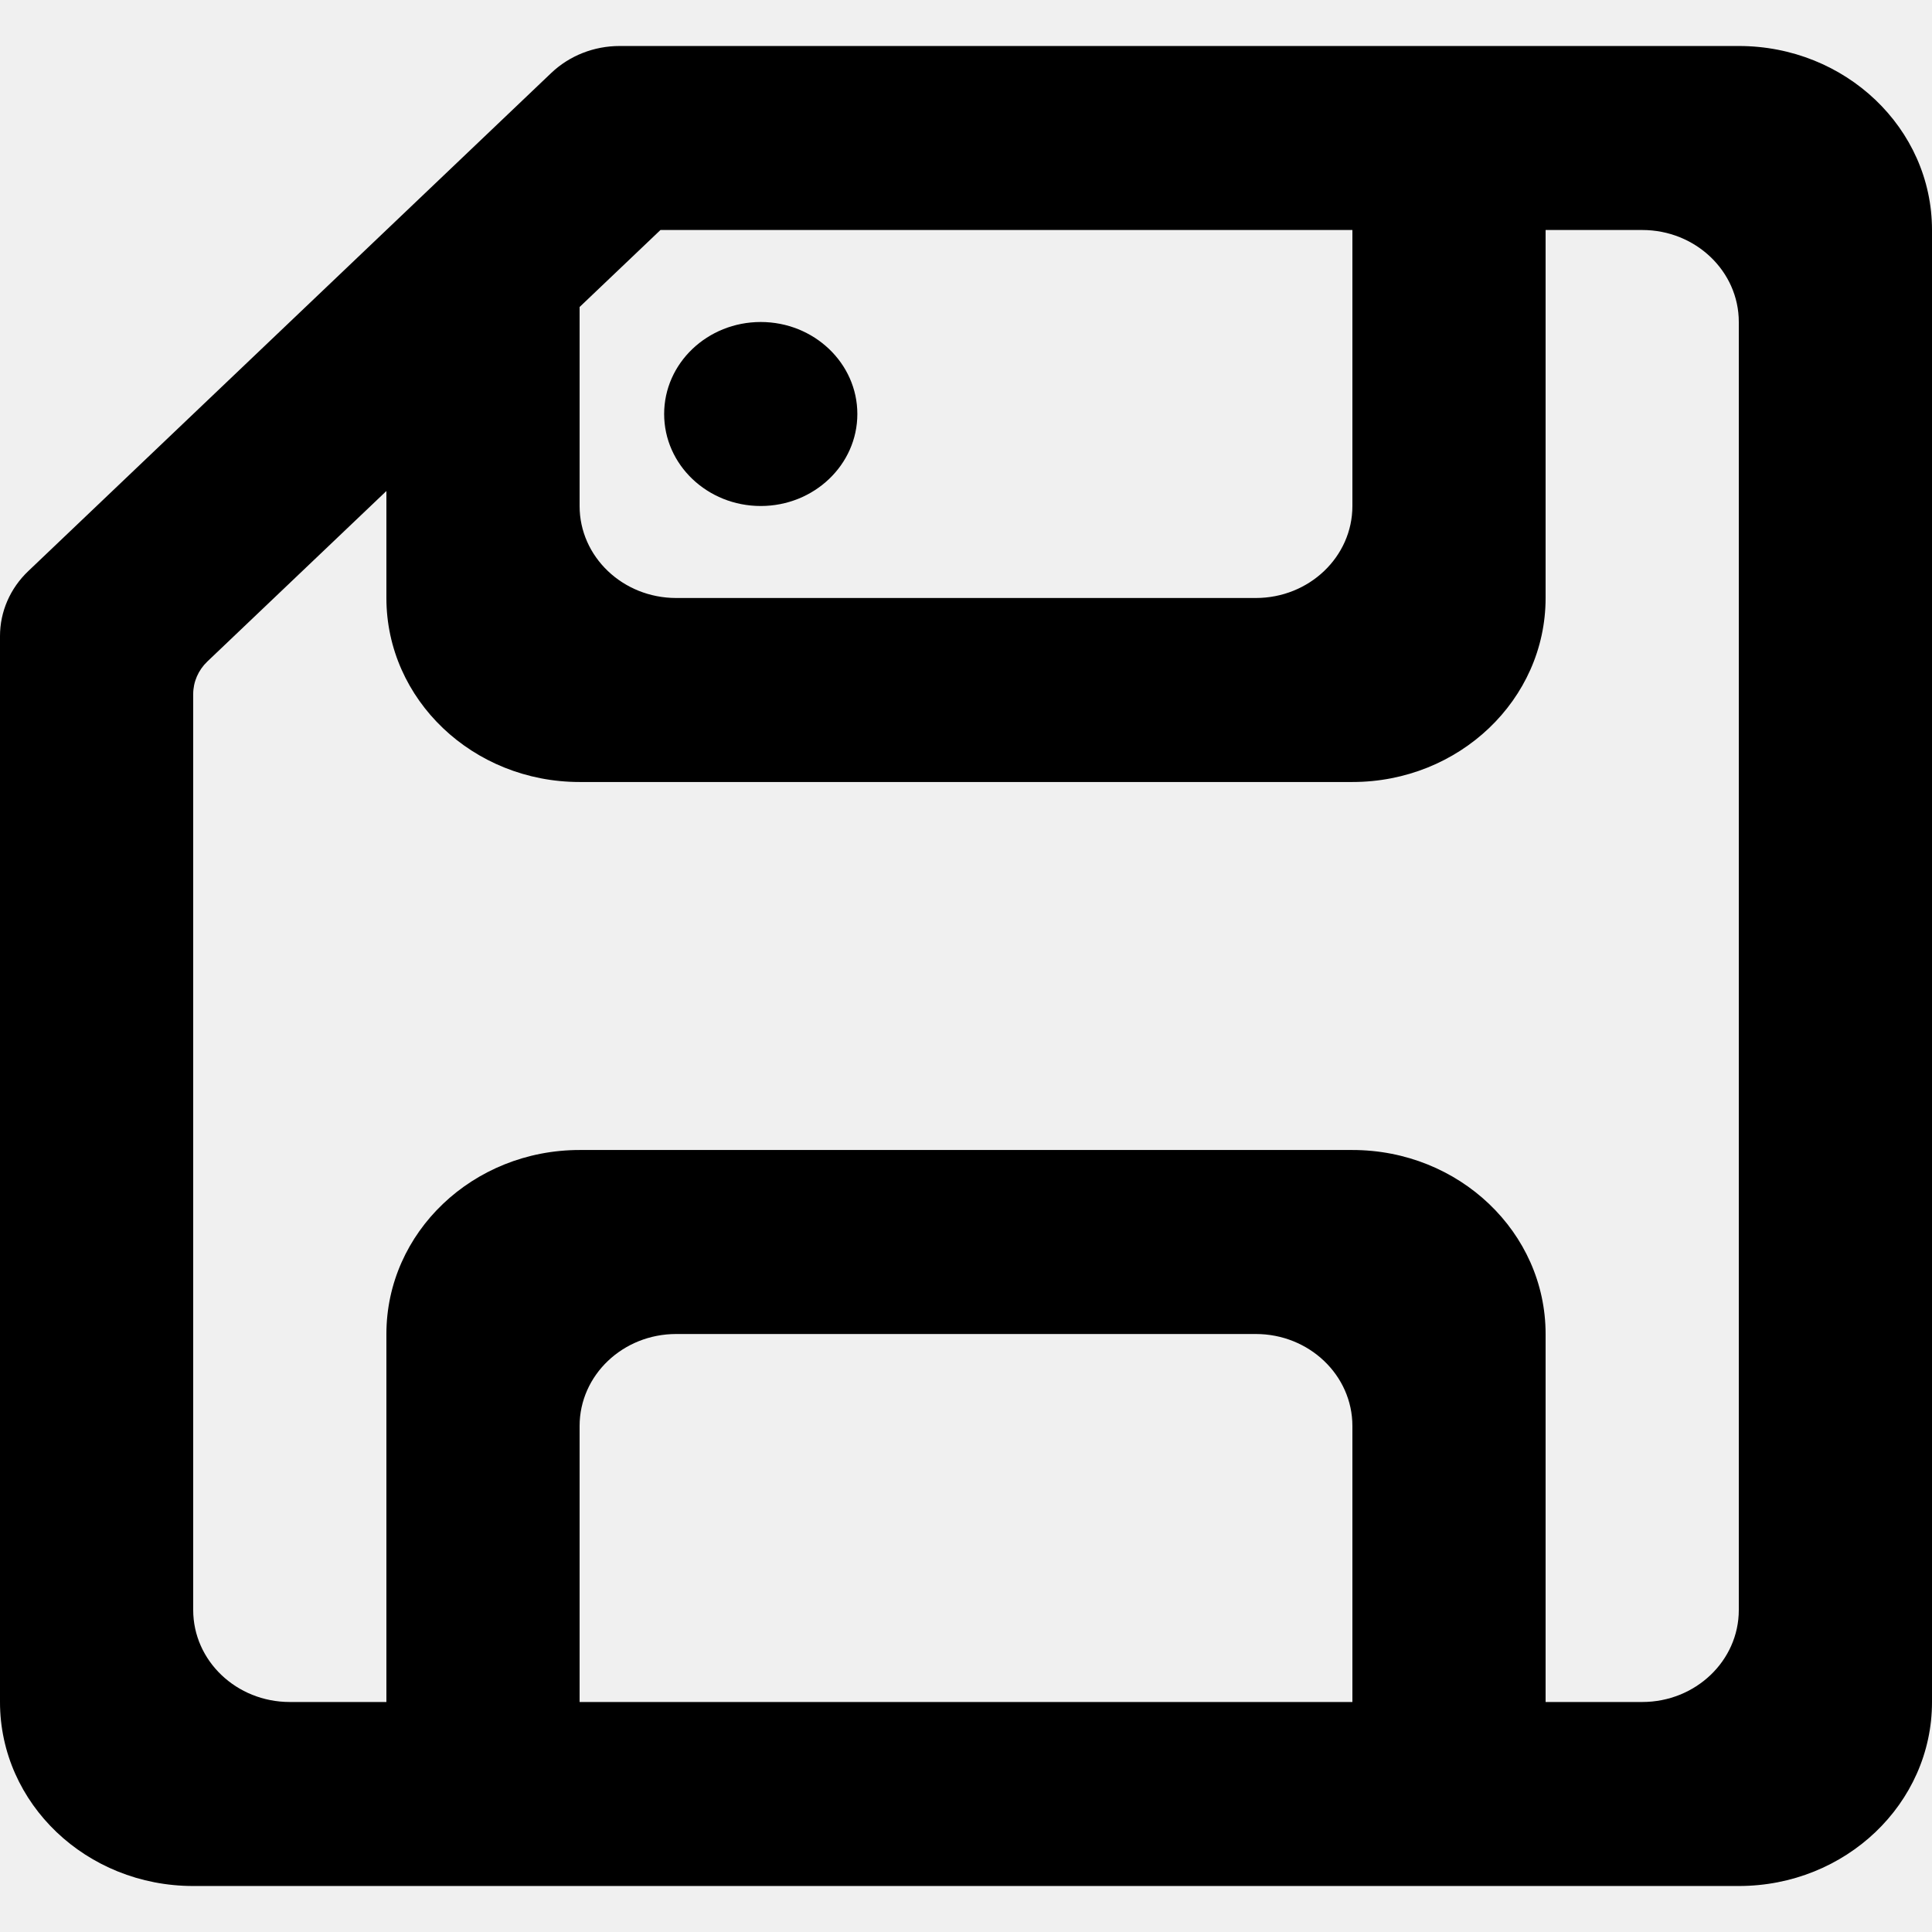
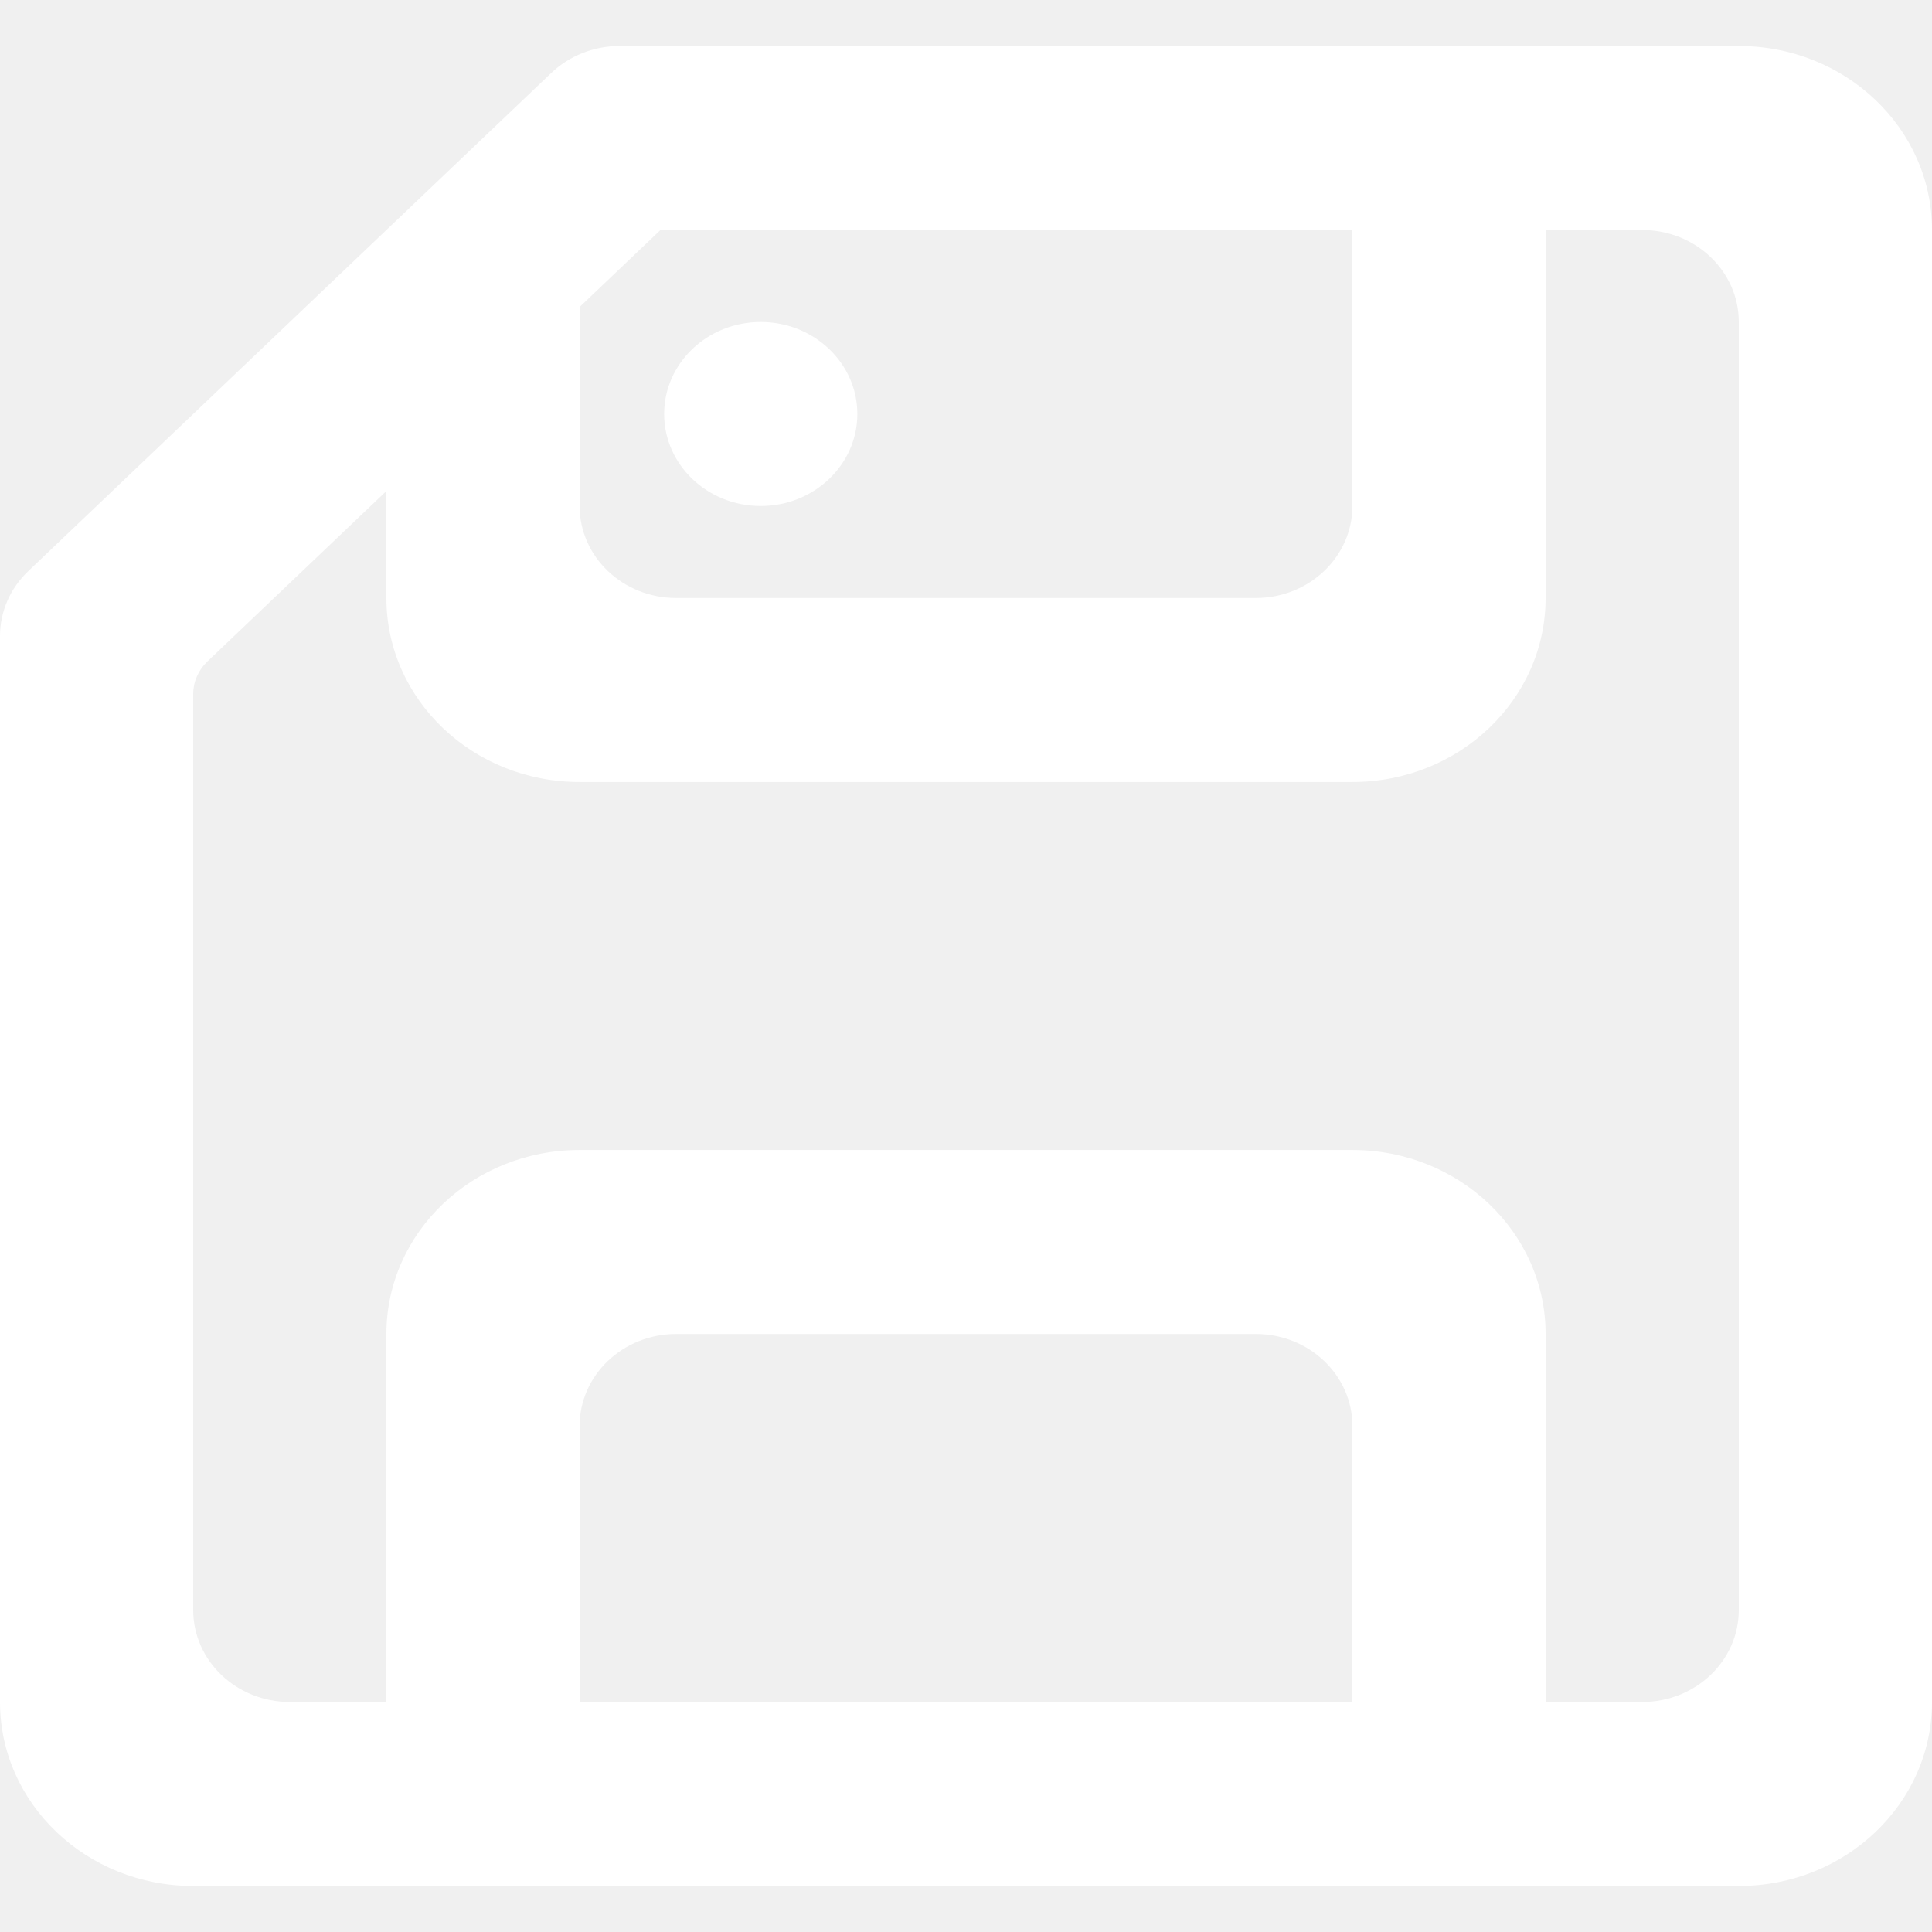
<svg xmlns="http://www.w3.org/2000/svg" width="800px" height="800px" viewBox="0 -0.5 21 21" version="1.1">
  <defs>

</defs>
  <g id="Page-1" stroke="none" stroke-width="1" fill="none" fill-rule="evenodd">
-     <g id="Dribbble-Light-Preview" transform="translate(-419, -640)" fill="#000000">
+     <g id="Dribbble-Light-Preview" transform="translate(-419, -640)" fill="#FFFFFF">
      <g id="icons" transform="translate(56, 160)">
        <path d="M370.219,484 C370.219,483.448 370.689,483 371.269,483 C371.848,483 372.319,483.448 372.319,484 C372.319,484.552 371.848,485 371.269,485 C370.689,485 370.219,484.552 370.219,484 L370.219,484 Z M381.9,497 C381.9,497.552 381.43,498 380.85,498 L379.8,498 L379.8,494 C379.8,492.895 378.86,492 377.7,492 L369.3,492 C368.14,492 367.2,492.895 367.2,494 L367.2,498 L366.15,498 C365.57,498 365.1,497.552 365.1,497 L365.1,487.044 C365.1,486.911 365.156,486.784 365.253,486.691 L367.2,484.837 L367.2,486 C367.2,487.105 368.14,488 369.3,488 L377.7,488 C378.86,488 379.8,487.105 379.8,486 L379.8,482 L380.85,482 C381.43,482 381.9,482.448 381.9,483 L381.9,497 Z M377.7,498 L369.3,498 L369.3,495 C369.3,494.448 369.77,494 370.35,494 L376.65,494 C377.23,494 377.7,494.448 377.7,495 L377.7,498 Z M369.3,482.837 L370.179,482 L377.7,482 L377.7,485 C377.7,485.552 377.23,486 376.65,486 L370.35,486 C369.77,486 369.3,485.552 369.3,485 L369.3,482.837 Z M381.9,480 L369.735,480 C369.456,480 369.19,480.105 368.992,480.293 L363.308,485.707 C363.11,485.895 363,486.149 363,486.414 L363,498 C363,499.105 363.94,500 365.1,500 L381.9,500 C383.06,500 384,499.105 384,498 L384,482 C384,480.895 383.06,480 381.9,480 L381.9,480 Z" id="save_item-[#1411]">

</path>
      </g>
    </g>
  </g>
</svg>
